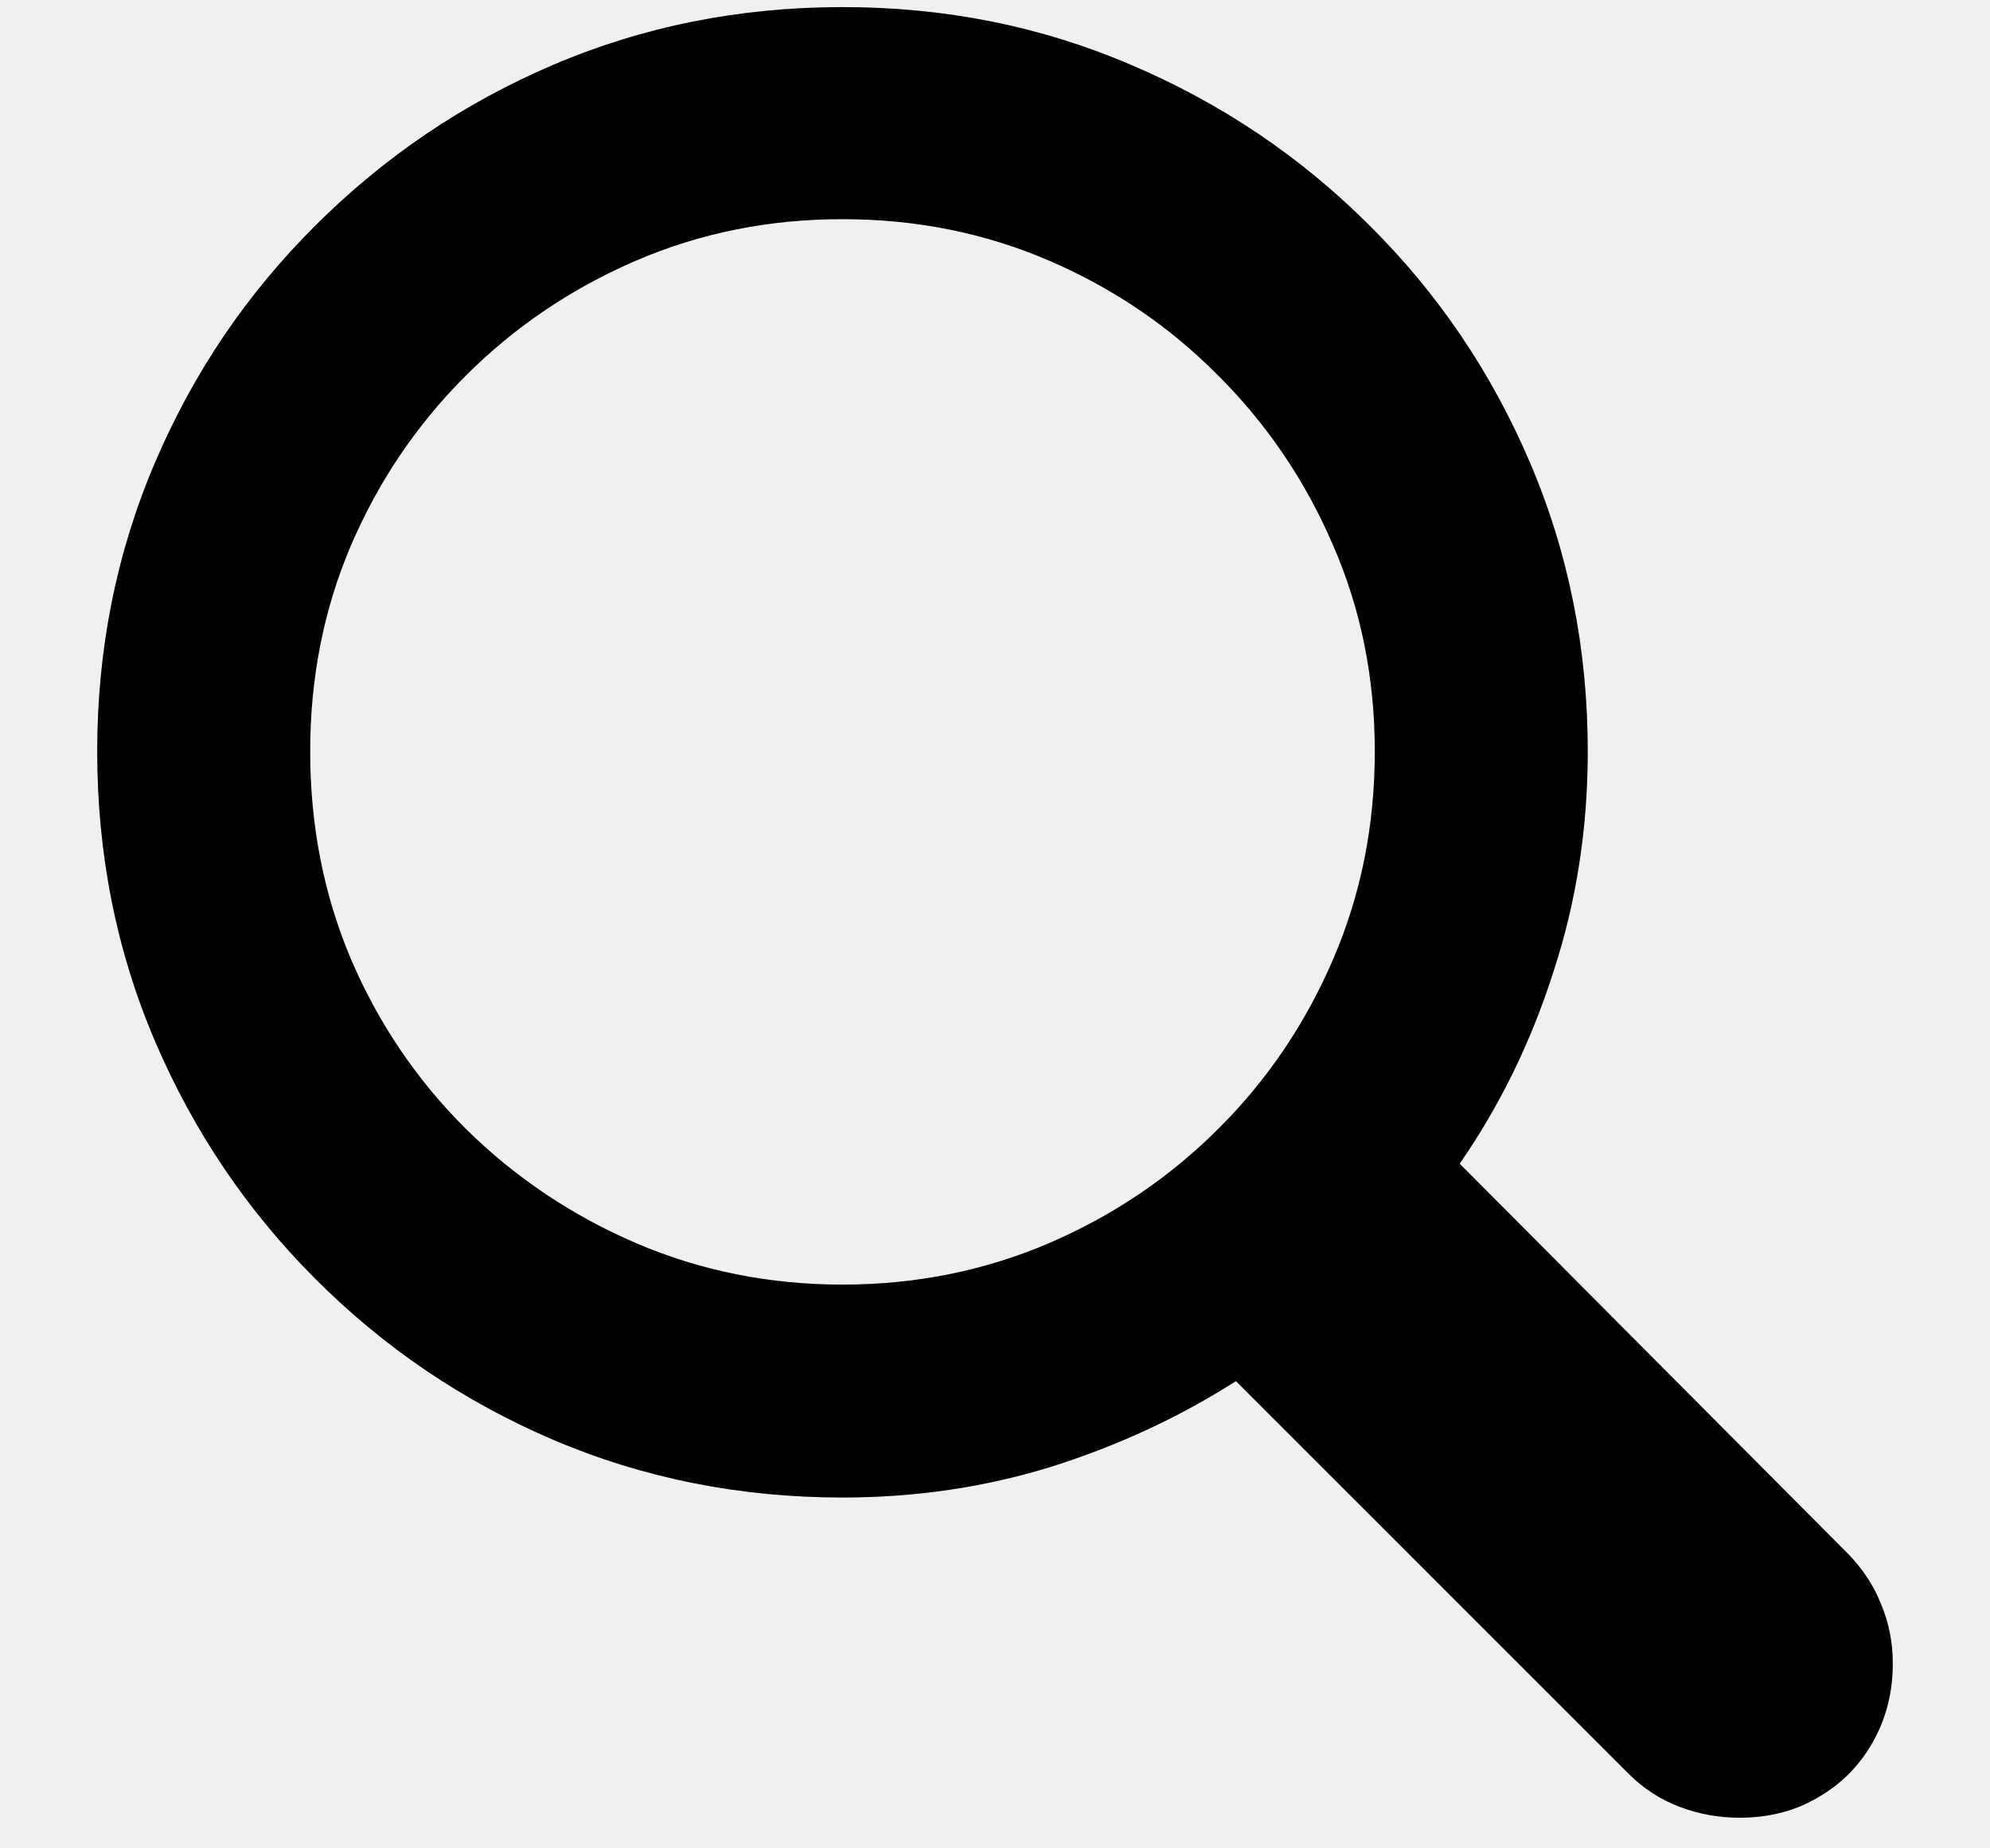
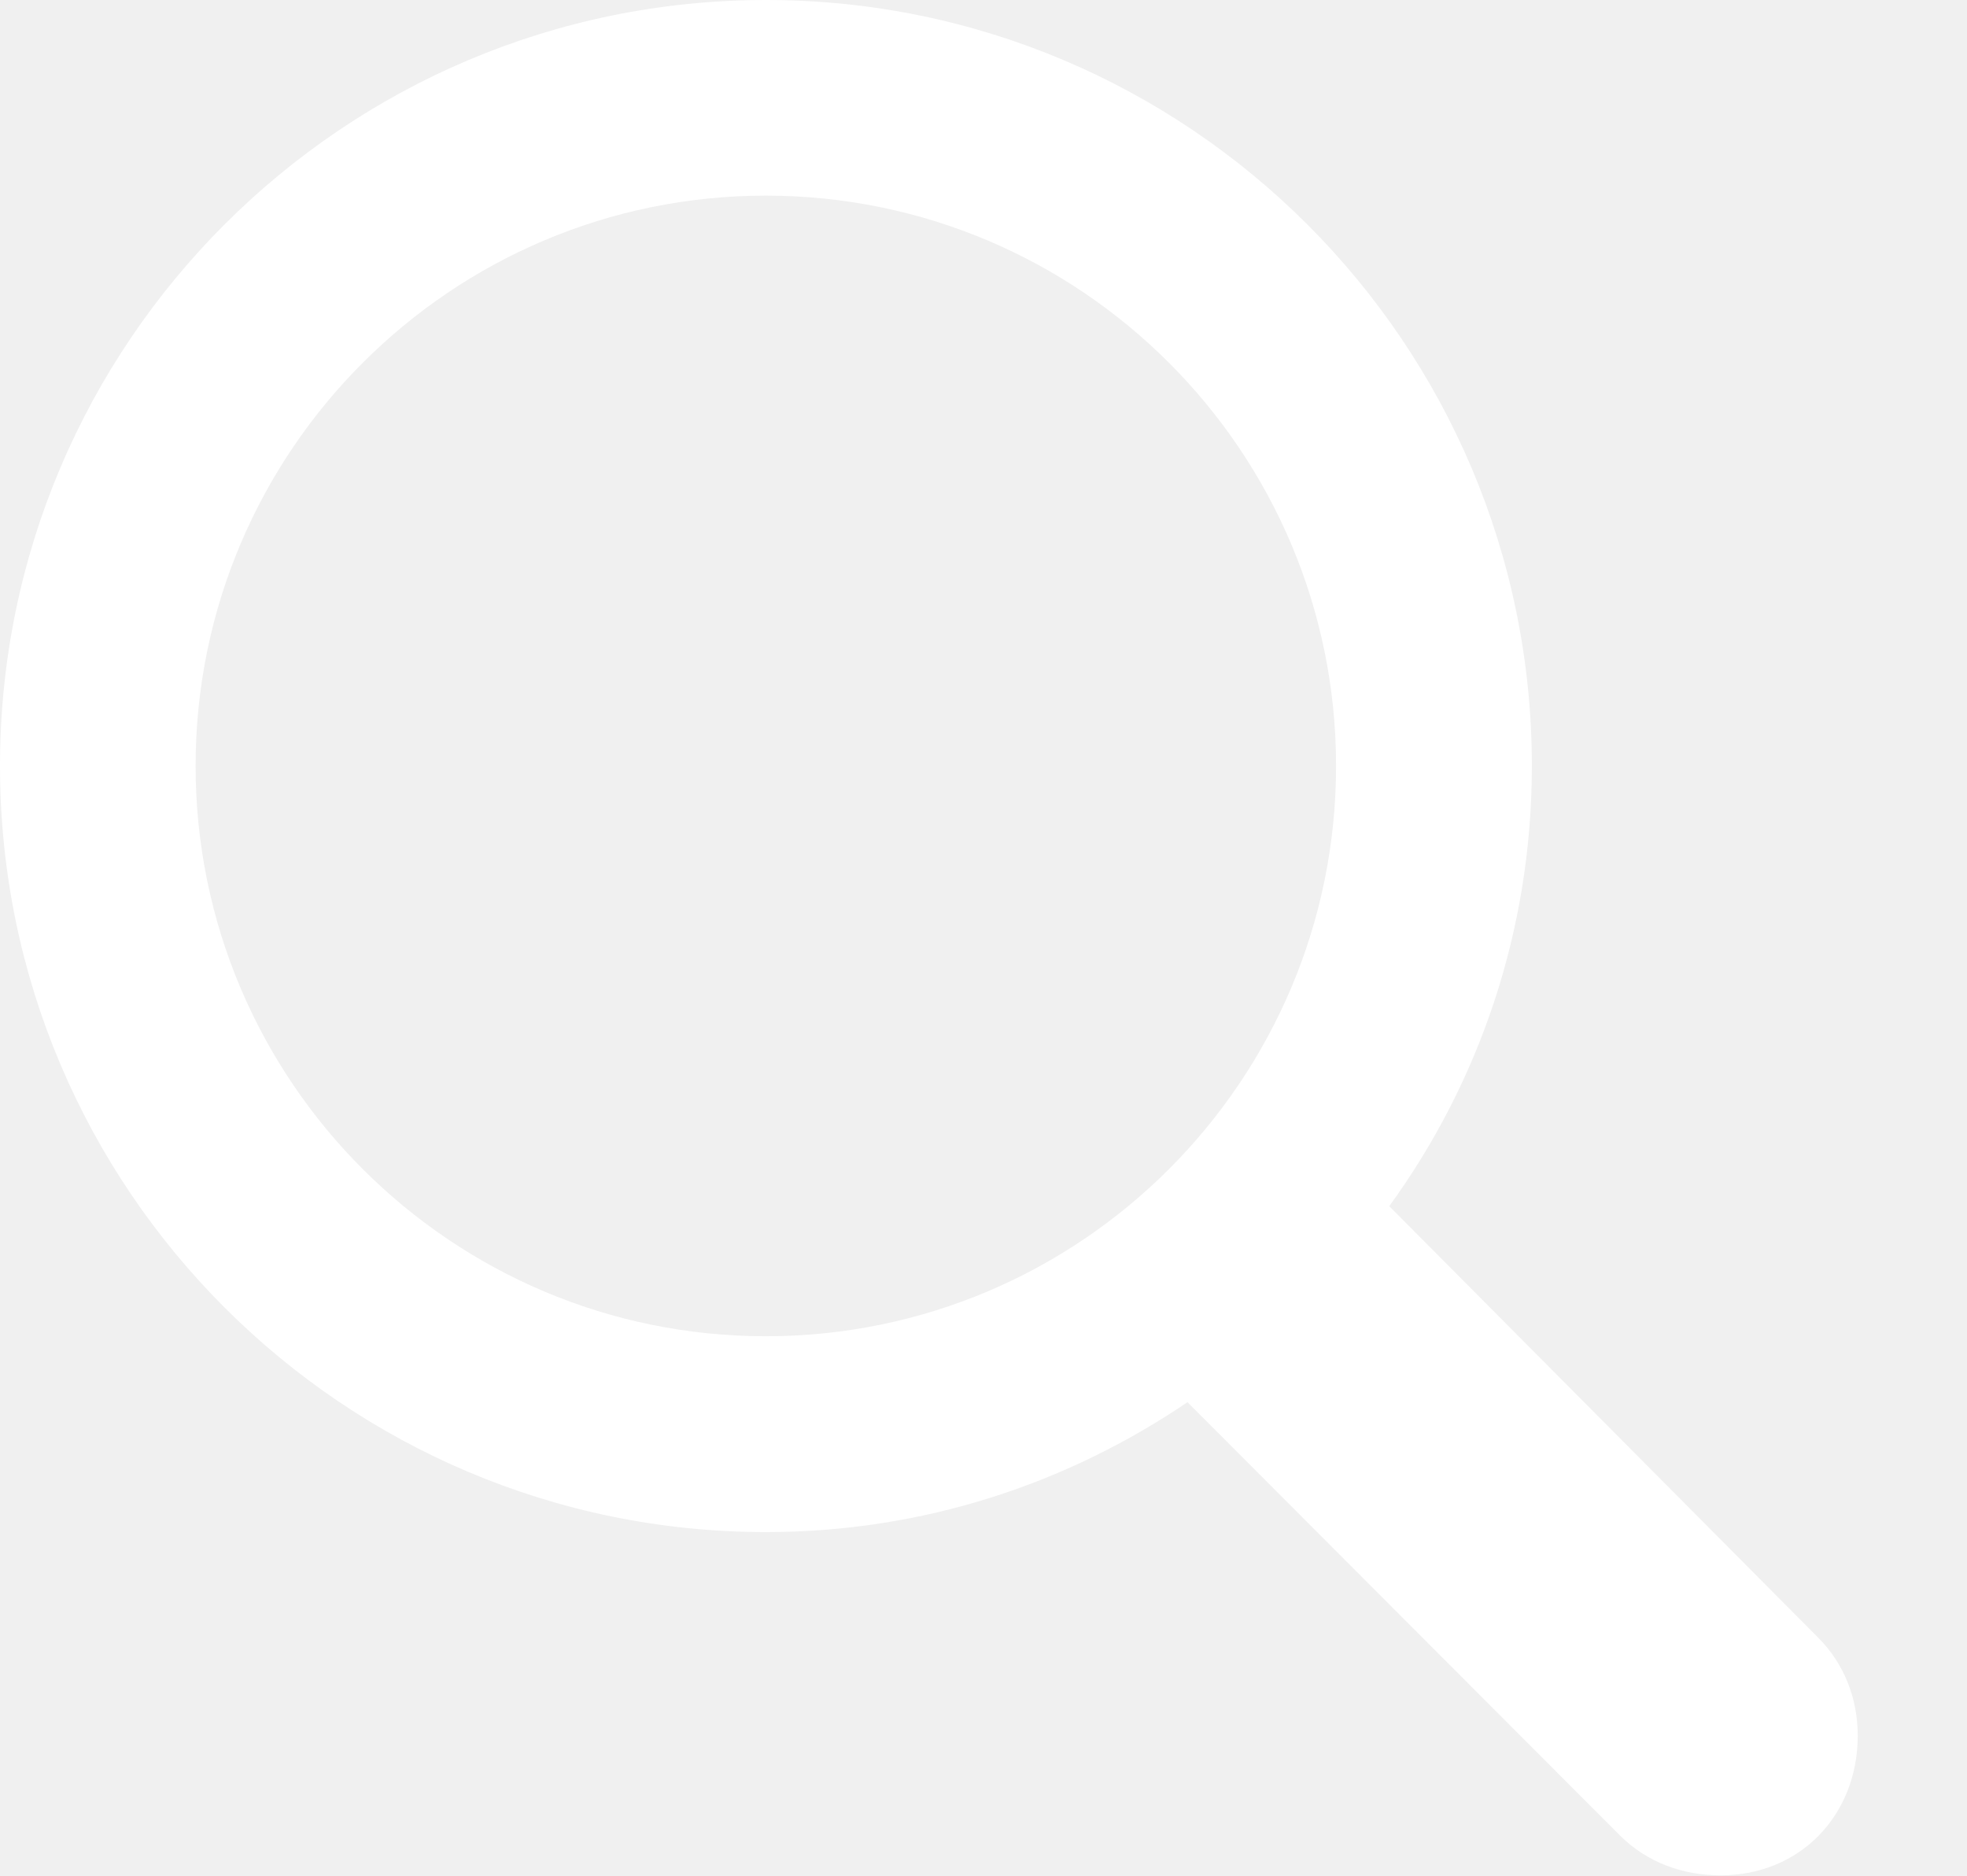
- <svg xmlns="http://www.w3.org/2000/svg" width="14" height="13" viewBox="0 0 14 13" fill="none">
-   <path d="M0.684 5.287C0.684 4.568 0.819 3.891 1.09 3.256C1.361 2.621 1.738 2.065 2.22 1.586C2.703 1.104 3.259 0.727 3.89 0.457C4.524 0.186 5.204 0.05 5.927 0.05C6.651 0.05 7.328 0.186 7.958 0.457C8.593 0.727 9.152 1.104 9.634 1.586C10.117 2.065 10.493 2.621 10.764 3.256C11.035 3.891 11.17 4.568 11.17 5.287C11.17 5.829 11.09 6.345 10.929 6.836C10.773 7.327 10.553 7.778 10.269 8.188L13.005 10.937C13.106 11.042 13.183 11.159 13.233 11.286C13.288 11.417 13.316 11.556 13.316 11.705C13.316 11.908 13.269 12.092 13.176 12.257C13.083 12.422 12.956 12.551 12.795 12.644C12.635 12.741 12.448 12.79 12.237 12.79C12.093 12.79 11.953 12.765 11.818 12.714C11.682 12.663 11.562 12.585 11.456 12.479L8.695 9.718C8.297 9.972 7.863 10.173 7.394 10.321C6.928 10.465 6.439 10.537 5.927 10.537C5.204 10.537 4.524 10.401 3.89 10.13C3.259 9.86 2.703 9.483 2.22 9C1.738 8.518 1.361 7.959 1.09 7.325C0.819 6.69 0.684 6.011 0.684 5.287ZM2.182 5.287C2.182 5.808 2.277 6.294 2.468 6.747C2.662 7.2 2.931 7.598 3.274 7.94C3.621 8.283 4.021 8.552 4.474 8.747C4.926 8.941 5.411 9.039 5.927 9.039C6.444 9.039 6.928 8.941 7.381 8.747C7.834 8.552 8.231 8.283 8.574 7.94C8.917 7.598 9.186 7.2 9.38 6.747C9.575 6.294 9.672 5.808 9.672 5.287C9.672 4.771 9.575 4.288 9.38 3.84C9.186 3.387 8.917 2.989 8.574 2.646C8.231 2.299 7.834 2.029 7.381 1.834C6.928 1.639 6.444 1.542 5.927 1.542C5.411 1.542 4.926 1.639 4.474 1.834C4.021 2.029 3.621 2.299 3.274 2.646C2.931 2.989 2.662 3.387 2.468 3.84C2.277 4.288 2.182 4.771 2.182 5.287Z" fill="black" />
-   <path d="M0.684 5.287C0.684 4.568 0.819 3.891 1.09 3.256C1.361 2.621 1.738 2.065 2.22 1.586C2.703 1.104 3.259 0.727 3.89 0.457C4.524 0.186 5.204 0.05 5.927 0.05C6.651 0.05 7.328 0.186 7.958 0.457C8.593 0.727 9.152 1.104 9.634 1.586C10.117 2.065 10.493 2.621 10.764 3.256C11.035 3.891 11.17 4.568 11.17 5.287C11.17 5.829 11.09 6.345 10.929 6.836C10.773 7.327 10.553 7.778 10.269 8.188L13.005 10.937C13.106 11.042 13.183 11.159 13.233 11.286C13.288 11.417 13.316 11.556 13.316 11.705C13.316 11.908 13.269 12.092 13.176 12.257C13.083 12.422 12.956 12.551 12.795 12.644C12.635 12.741 12.448 12.79 12.237 12.79C12.093 12.79 11.953 12.765 11.818 12.714C11.682 12.663 11.562 12.585 11.456 12.479L8.695 9.718C8.297 9.972 7.863 10.173 7.394 10.321C6.928 10.465 6.439 10.537 5.927 10.537C5.204 10.537 4.524 10.401 3.89 10.13C3.259 9.86 2.703 9.483 2.22 9C1.738 8.518 1.361 7.959 1.09 7.325C0.819 6.69 0.684 6.011 0.684 5.287ZM2.182 5.287C2.182 5.808 2.277 6.294 2.468 6.747C2.662 7.2 2.931 7.598 3.274 7.94C3.621 8.283 4.021 8.552 4.474 8.747C4.926 8.941 5.411 9.039 5.927 9.039C6.444 9.039 6.928 8.941 7.381 8.747C7.834 8.552 8.231 8.283 8.574 7.94C8.917 7.598 9.186 7.2 9.38 6.747C9.575 6.294 9.672 5.808 9.672 5.287C9.672 4.771 9.575 4.288 9.38 3.84C9.186 3.387 8.917 2.989 8.574 2.646C8.231 2.299 7.834 2.029 7.381 1.834C6.928 1.639 6.444 1.542 5.927 1.542C5.411 1.542 4.926 1.639 4.474 1.834C4.021 2.029 3.621 2.299 3.274 2.646C2.931 2.989 2.662 3.387 2.468 3.84C2.277 4.288 2.182 4.771 2.182 5.287Z" fill="black" fill-opacity="0.2" />
+ <svg xmlns="http://www.w3.org/2000/svg" version="1.1" viewBox="0 0 10.207 9.73">
+   <g>
+     <rect height="9.73" opacity="0" width="10.207" x="0" y="0" />
+     <path d="M0 3.974C0 6.167 1.782 7.949 3.975 7.949C4.79 7.949 5.538 7.698 6.162 7.275L8.405 9.522C8.546 9.663 8.732 9.73 8.928 9.73C9.343 9.73 9.64 9.416 9.64 9.005C9.64 8.812 9.569 8.631 9.435 8.497L7.209 6.258C7.675 5.617 7.949 4.829 7.949 3.974C7.949 1.781 6.167 0 3.975 0C1.782 0 0 1.781 0 3.974ZM1.015 3.974C1.015 2.342 2.341 1.015 3.974 1.015C5.608 1.015 6.933 2.342 6.933 3.974C6.933 5.606 5.608 6.933 3.974 6.933C2.341 6.933 1.015 5.606 1.015 3.974Z" fill="white" />
+   </g>
</svg>
